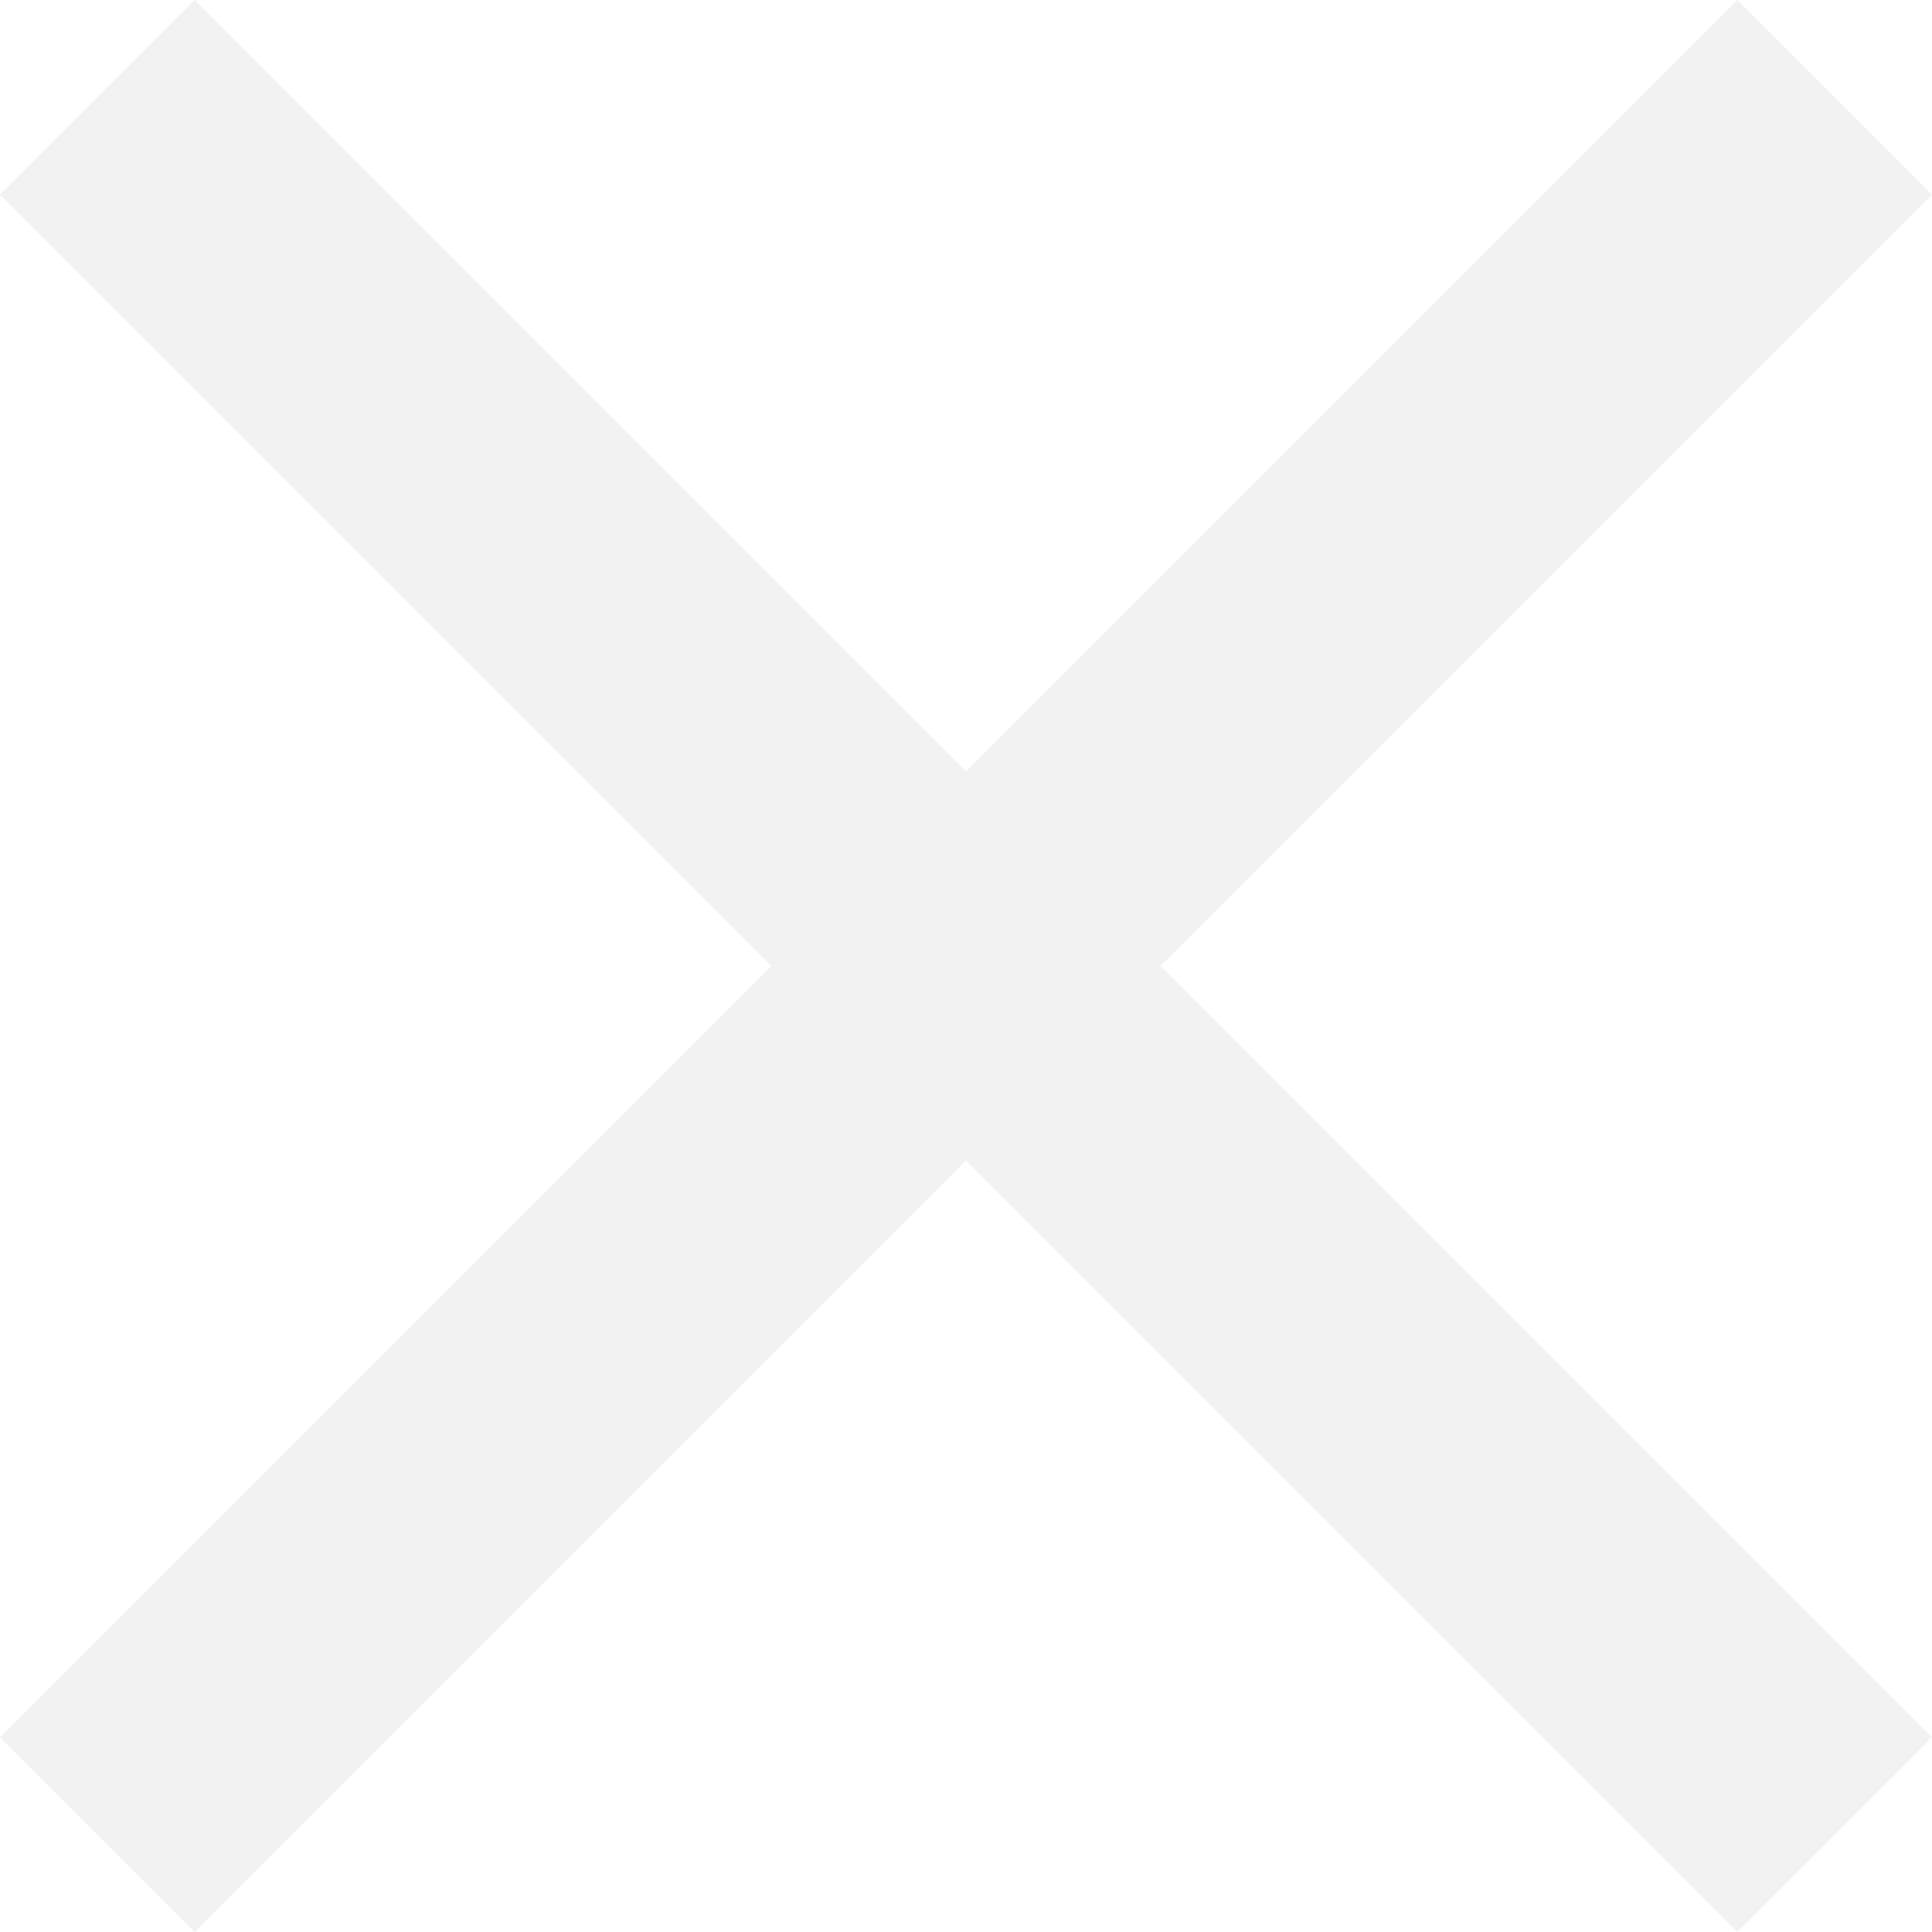
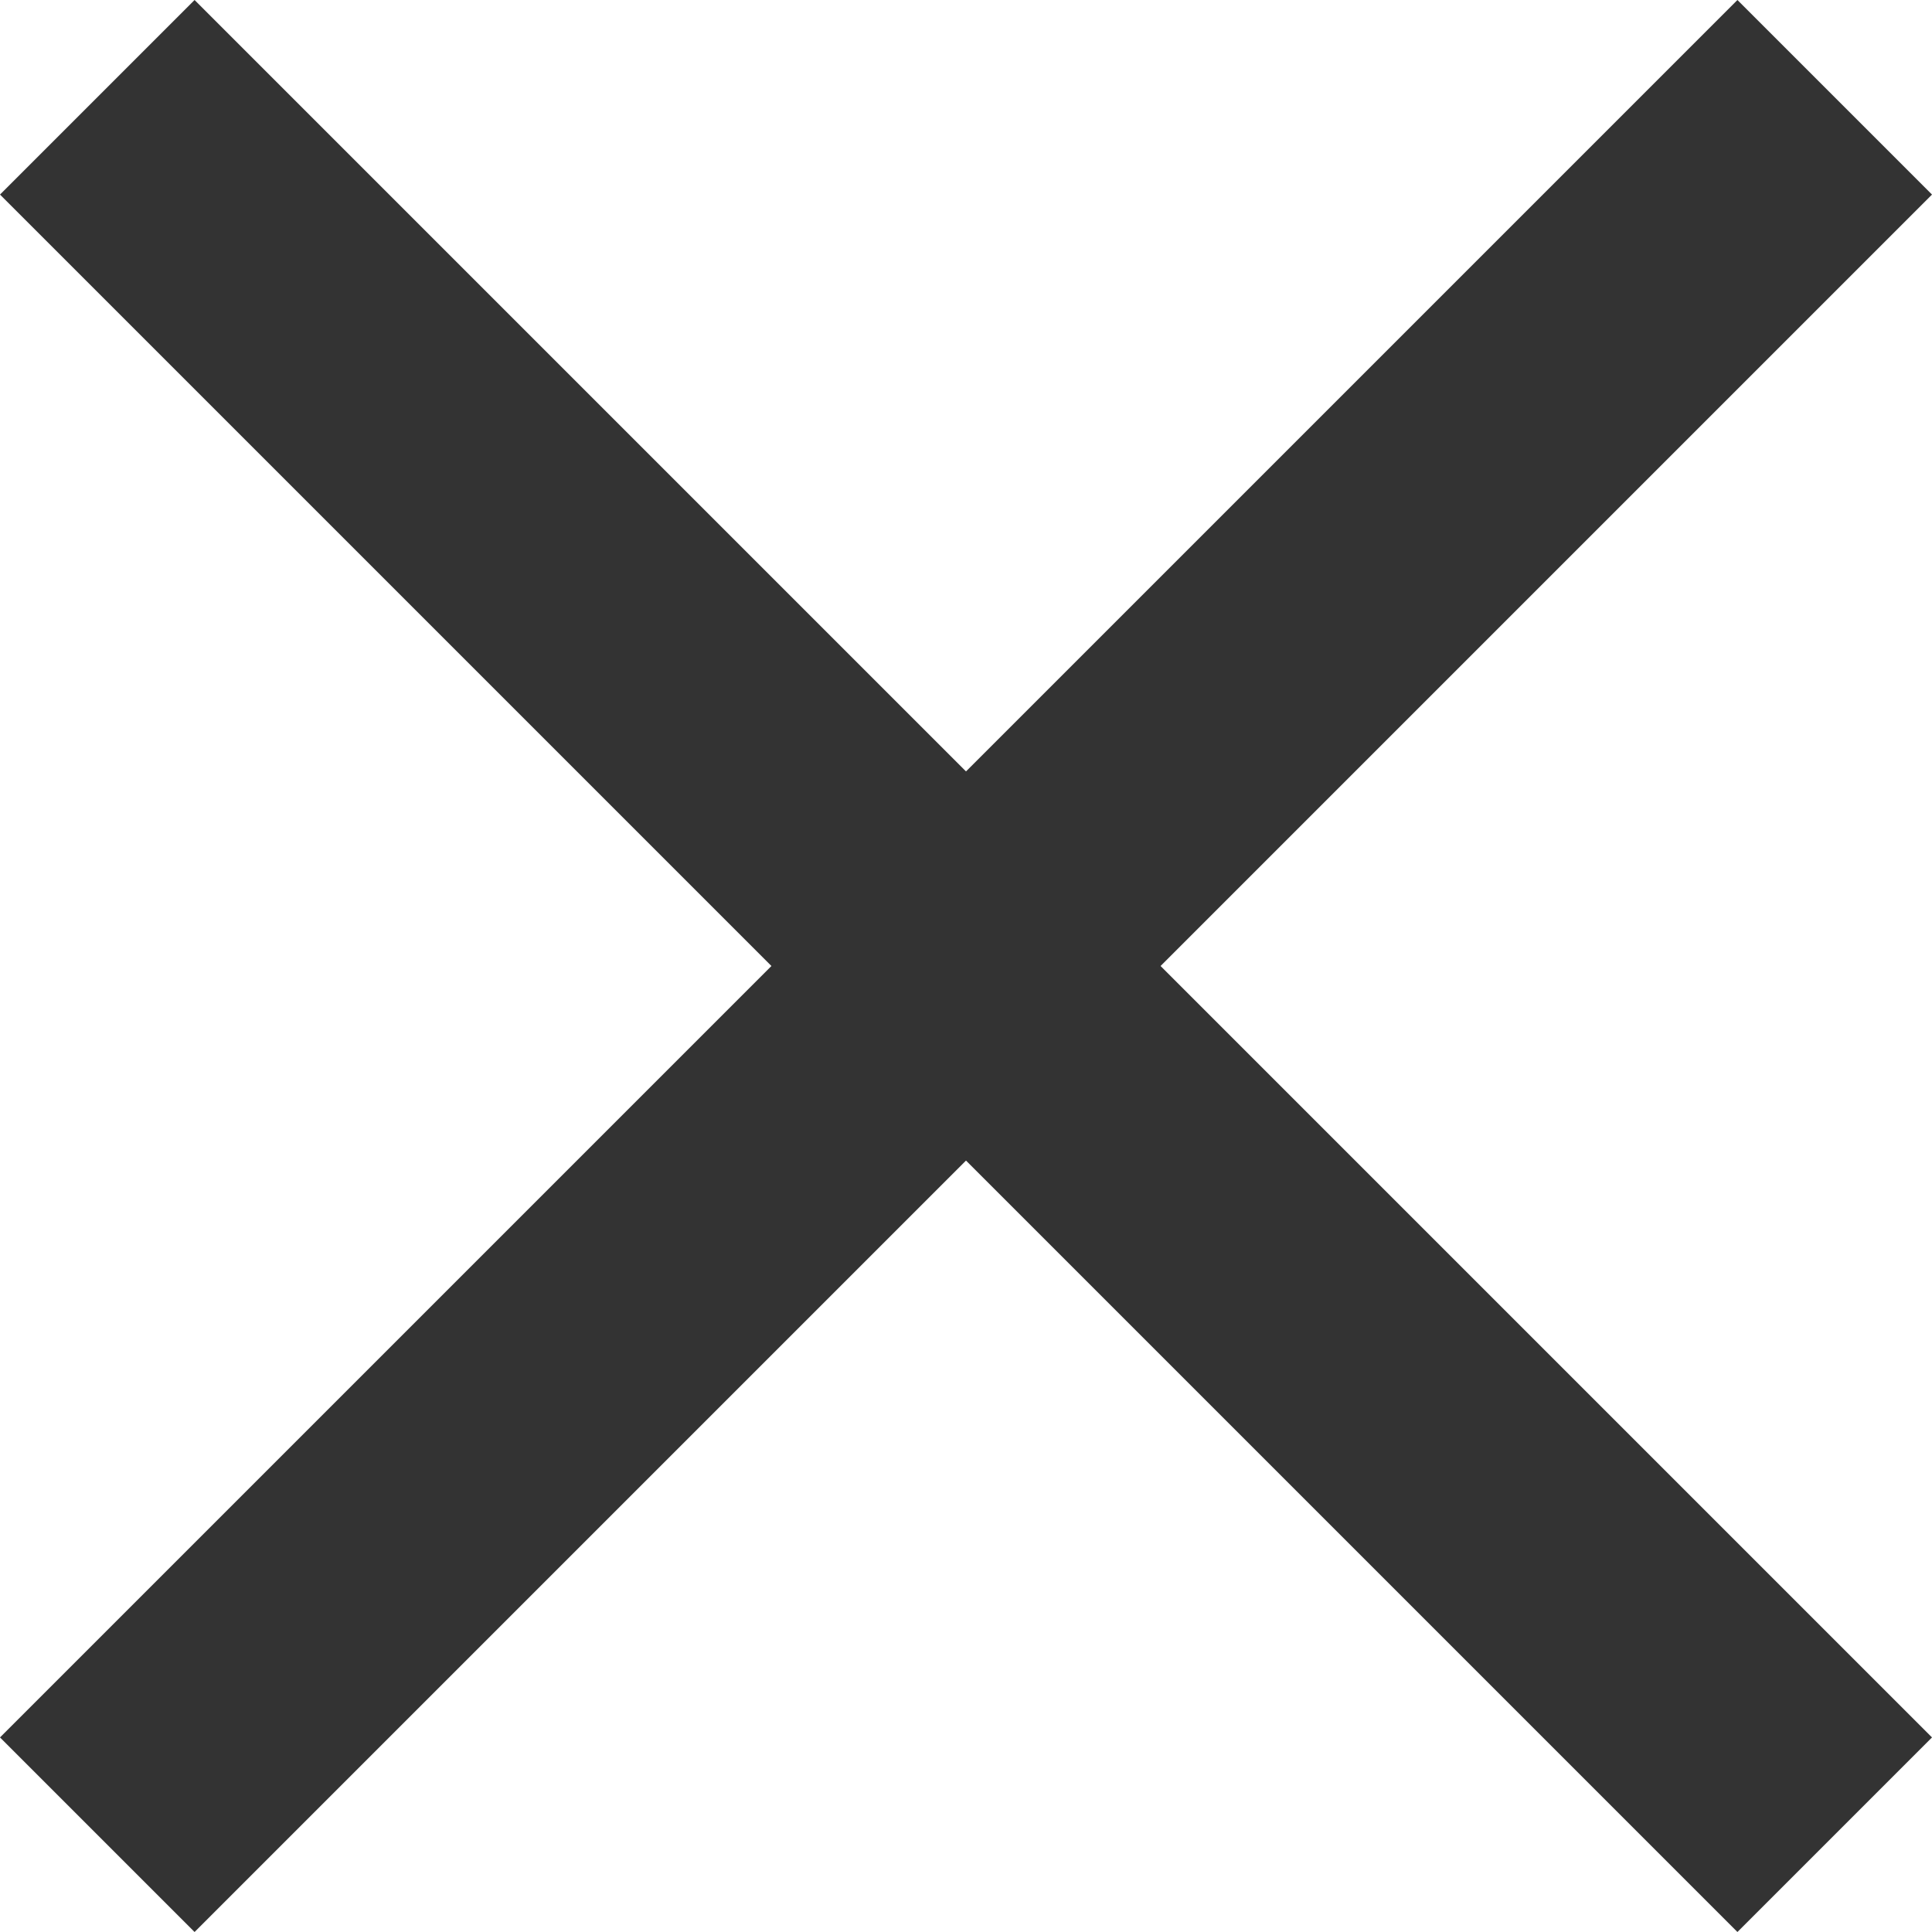
<svg xmlns="http://www.w3.org/2000/svg" width="21" height="21" viewBox="0 0 21 21" fill="none">
-   <path d="M21 2.115L18.885 0L10.5 8.385L2.115 0L0 2.115L8.385 10.5L0 18.885L2.115 21L10.5 12.615L18.885 21L21 18.885L12.615 10.5L21 2.115Z" fill="#F2F2F2" />
+   <path d="M21 2.115L18.885 0L10.5 8.385L2.115 0L0 2.115L8.385 10.5L0 18.885L2.115 21L10.5 12.615L18.885 21L21 18.885L12.615 10.5L21 2.115Z" fill="#333333" />
</svg>
